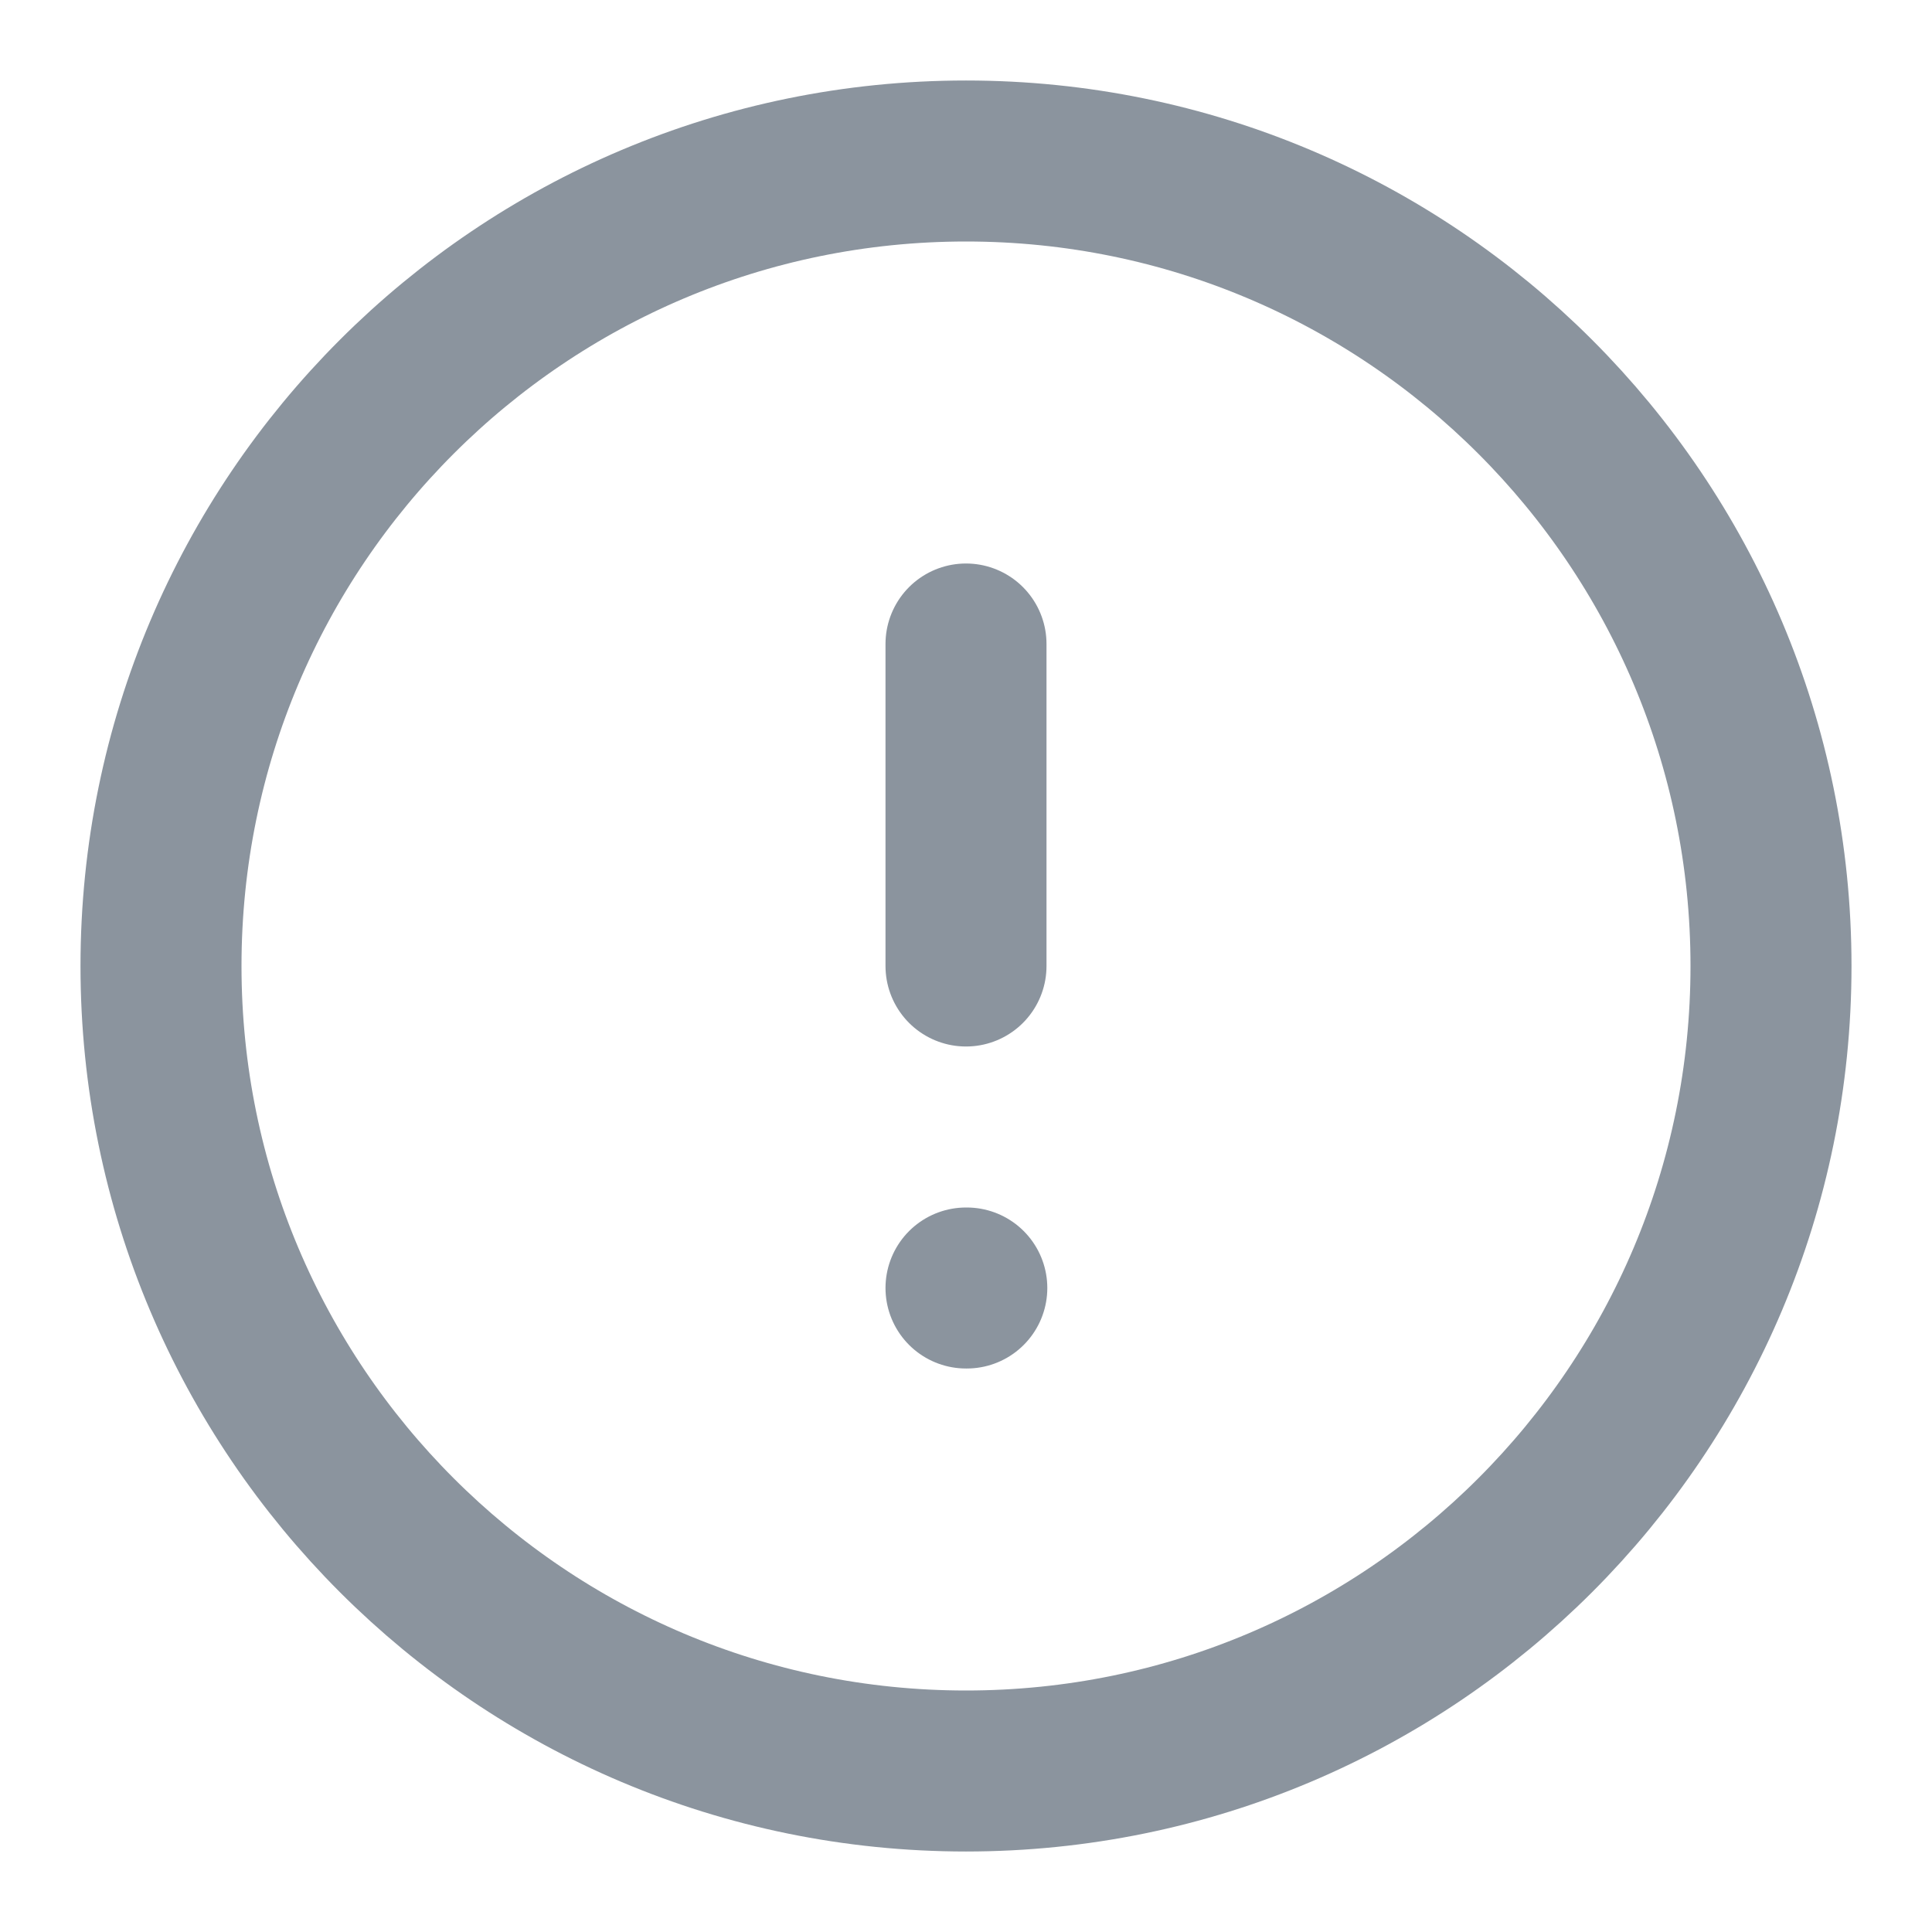
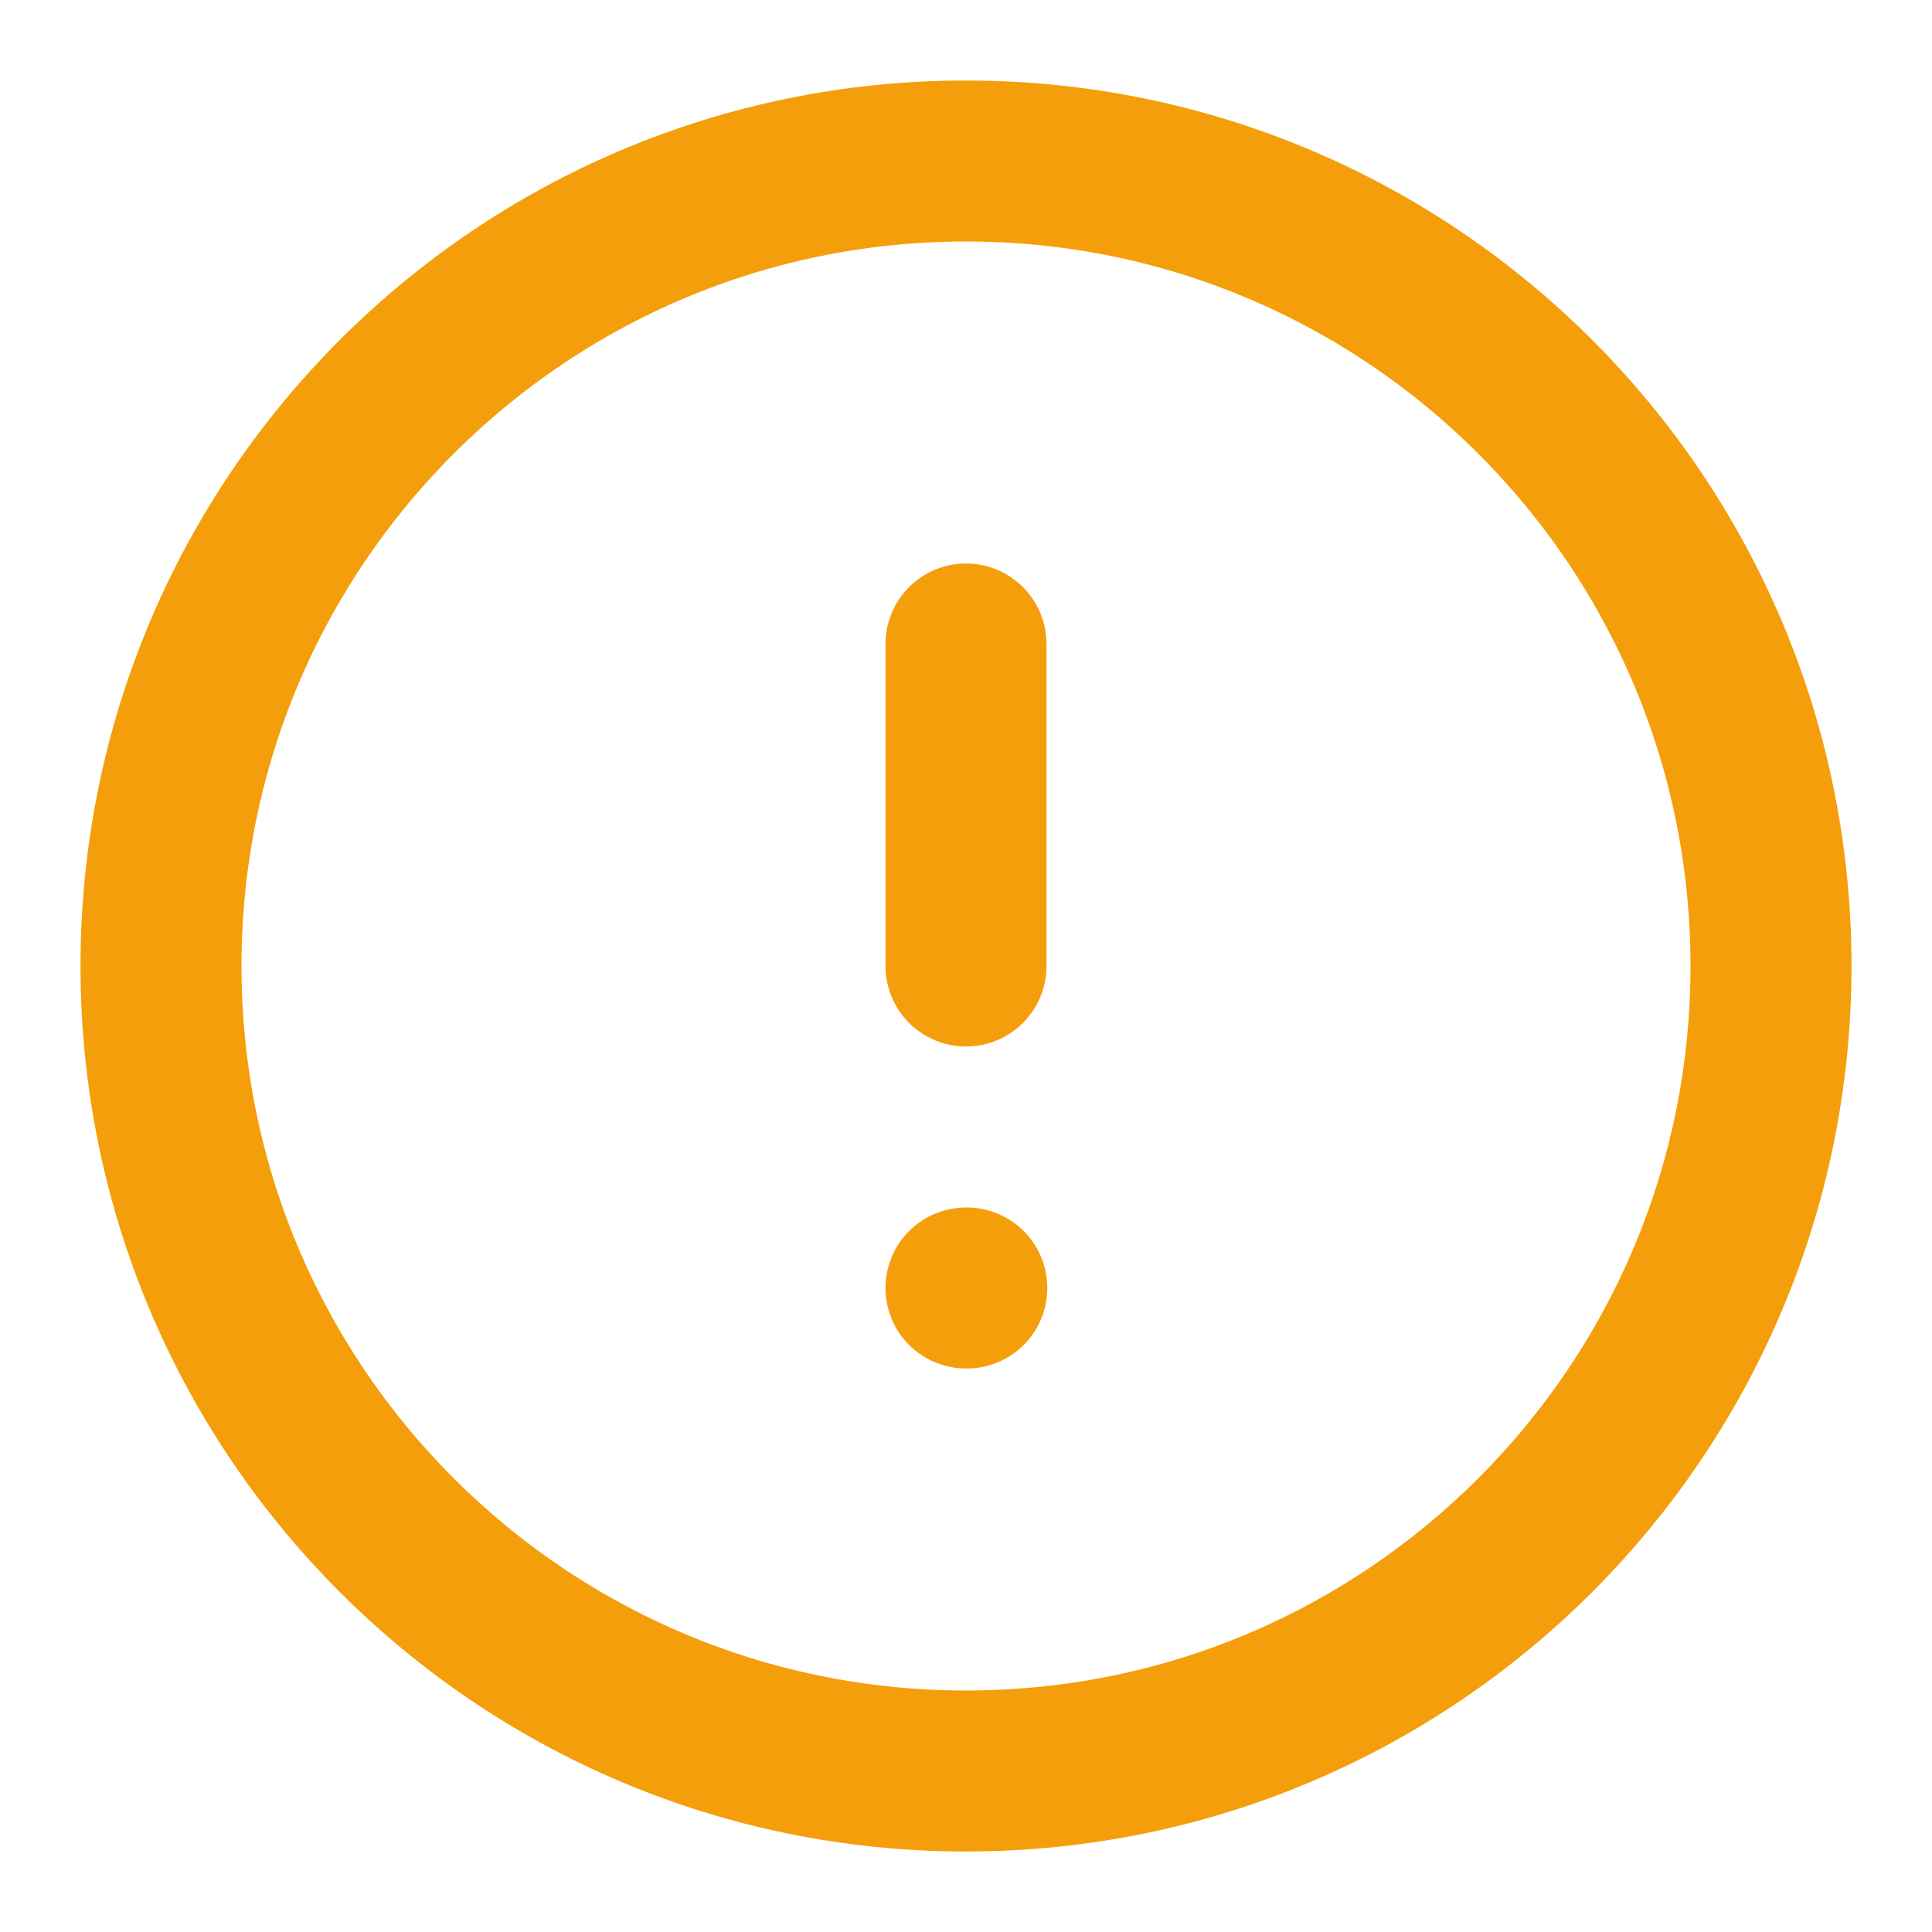
- <svg xmlns="http://www.w3.org/2000/svg" width="24" height="24" viewBox="0 0 24 24" fill="none" stroke="#8b949e" stroke-width="2" stroke-linecap="round" stroke-linejoin="round">
+ <svg xmlns="http://www.w3.org/2000/svg" width="24" height="24" viewBox="0 0 24 24" fill="none" stroke="#F59E0B" stroke-width="2" stroke-linecap="round" stroke-linejoin="round">
  <circle cx="12" cy="12" r="10" />
  <line x1="12" x2="12" y1="8" y2="12" />
  <line x1="12" x2="12.01" y1="16" y2="16" />
</svg>
